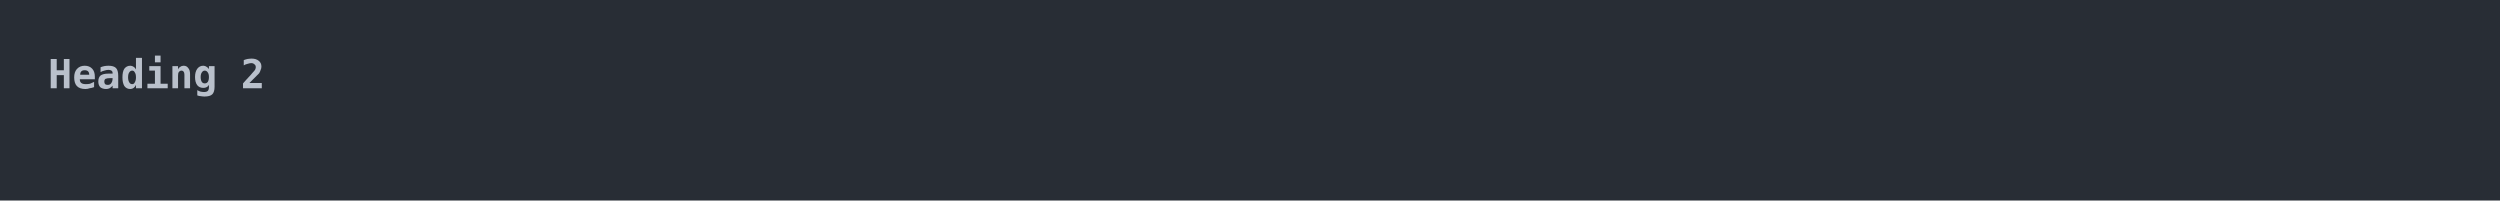
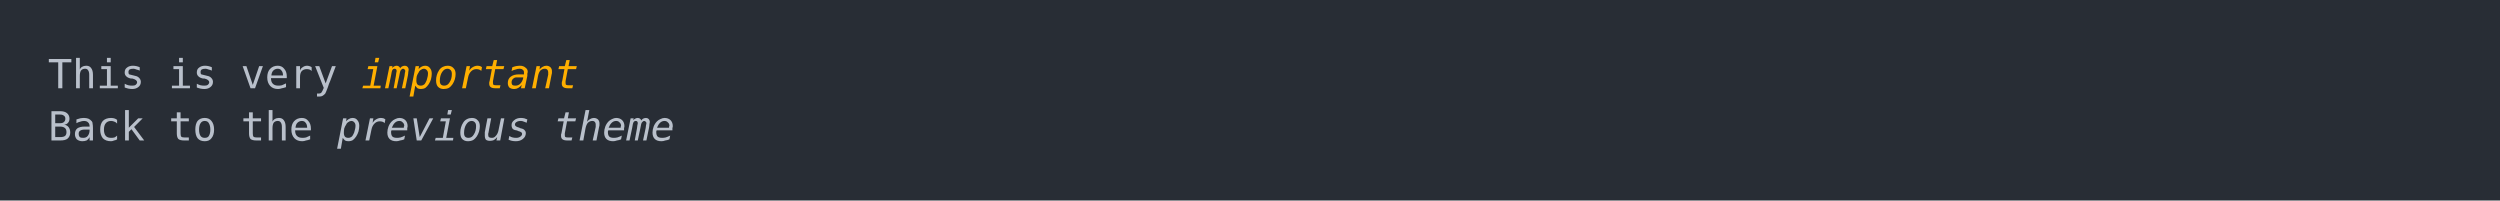
<svg xmlns="http://www.w3.org/2000/svg" xmlns:xlink="http://www.w3.org/1999/xlink" width="1040" height="83.42">
  <rect width="1040" height="83.42" rx="0" ry="0" class="a" />
  <svg height="43.42" viewBox="0 0 100 4.342" width="1000" x="20" y="20">
-     <style>.a{fill:rgb(40,45,53)}.b{font-family:'Fira Code',Monaco,Consolas,Menlo,'Bitstream Vera Sans Mono','Powerline Symbols',monospace}.c{fill:transparent}.d{fill:rgb(185,192,203);font-weight:bold;white-space:pre}</style>
+     <style>.a{fill:rgb(40,45,53)}.b{font-family:'Fira Code',Monaco,Consolas,Menlo,'Bitstream Vera Sans Mono','Powerline Symbols',monospace}.c{fill:transparent}.d{fill:rgb(185,192,203);white-space:pre}.e{fill:rgb(255,175,0);font-style:italic;white-space:pre}.f{fill:rgb(185,192,203);font-style:italic;white-space:pre}</style>
    <g font-family="'Fira Code',Monaco,Consolas,Menlo,'Bitstream Vera Sans Mono','Powerline Symbols',monospace" font-size="1.67" class="b">
      <defs>
        <symbol id="a">
          <rect height="3" width="100" x="0" y="0" class="c" />
        </symbol>
      </defs>
      <rect height="4.342" width="100" class="a" />
      <svg x="0" y="0" width="100">
        <svg x="0">
          <use xlink:href="#a" />
-           <text x="0" y="1.67" class="d">Heading</text>
-           <text x="8.016" y="1.67" class="d">2</text>
+           <text x="0" y="1.67" class="d">This</text>
+           <text x="5.01" y="1.67" class="d">is</text>
+           <text x="8.016" y="1.67" class="d">very</text>
+           <text x="13.026" y="1.67" class="e">important</text>
+           <text x="0" y="3.841" class="d">Back</text>
+           <text x="5.01" y="3.841" class="d">to</text>
+           <text x="8.016" y="3.841" class="d">the</text>
+           <text x="12.024" y="3.841" class="f">previous</text>
+           <text x="21.042" y="3.841" class="f">theme</text>
        </svg>
      </svg>
    </g>
  </svg>
</svg>
